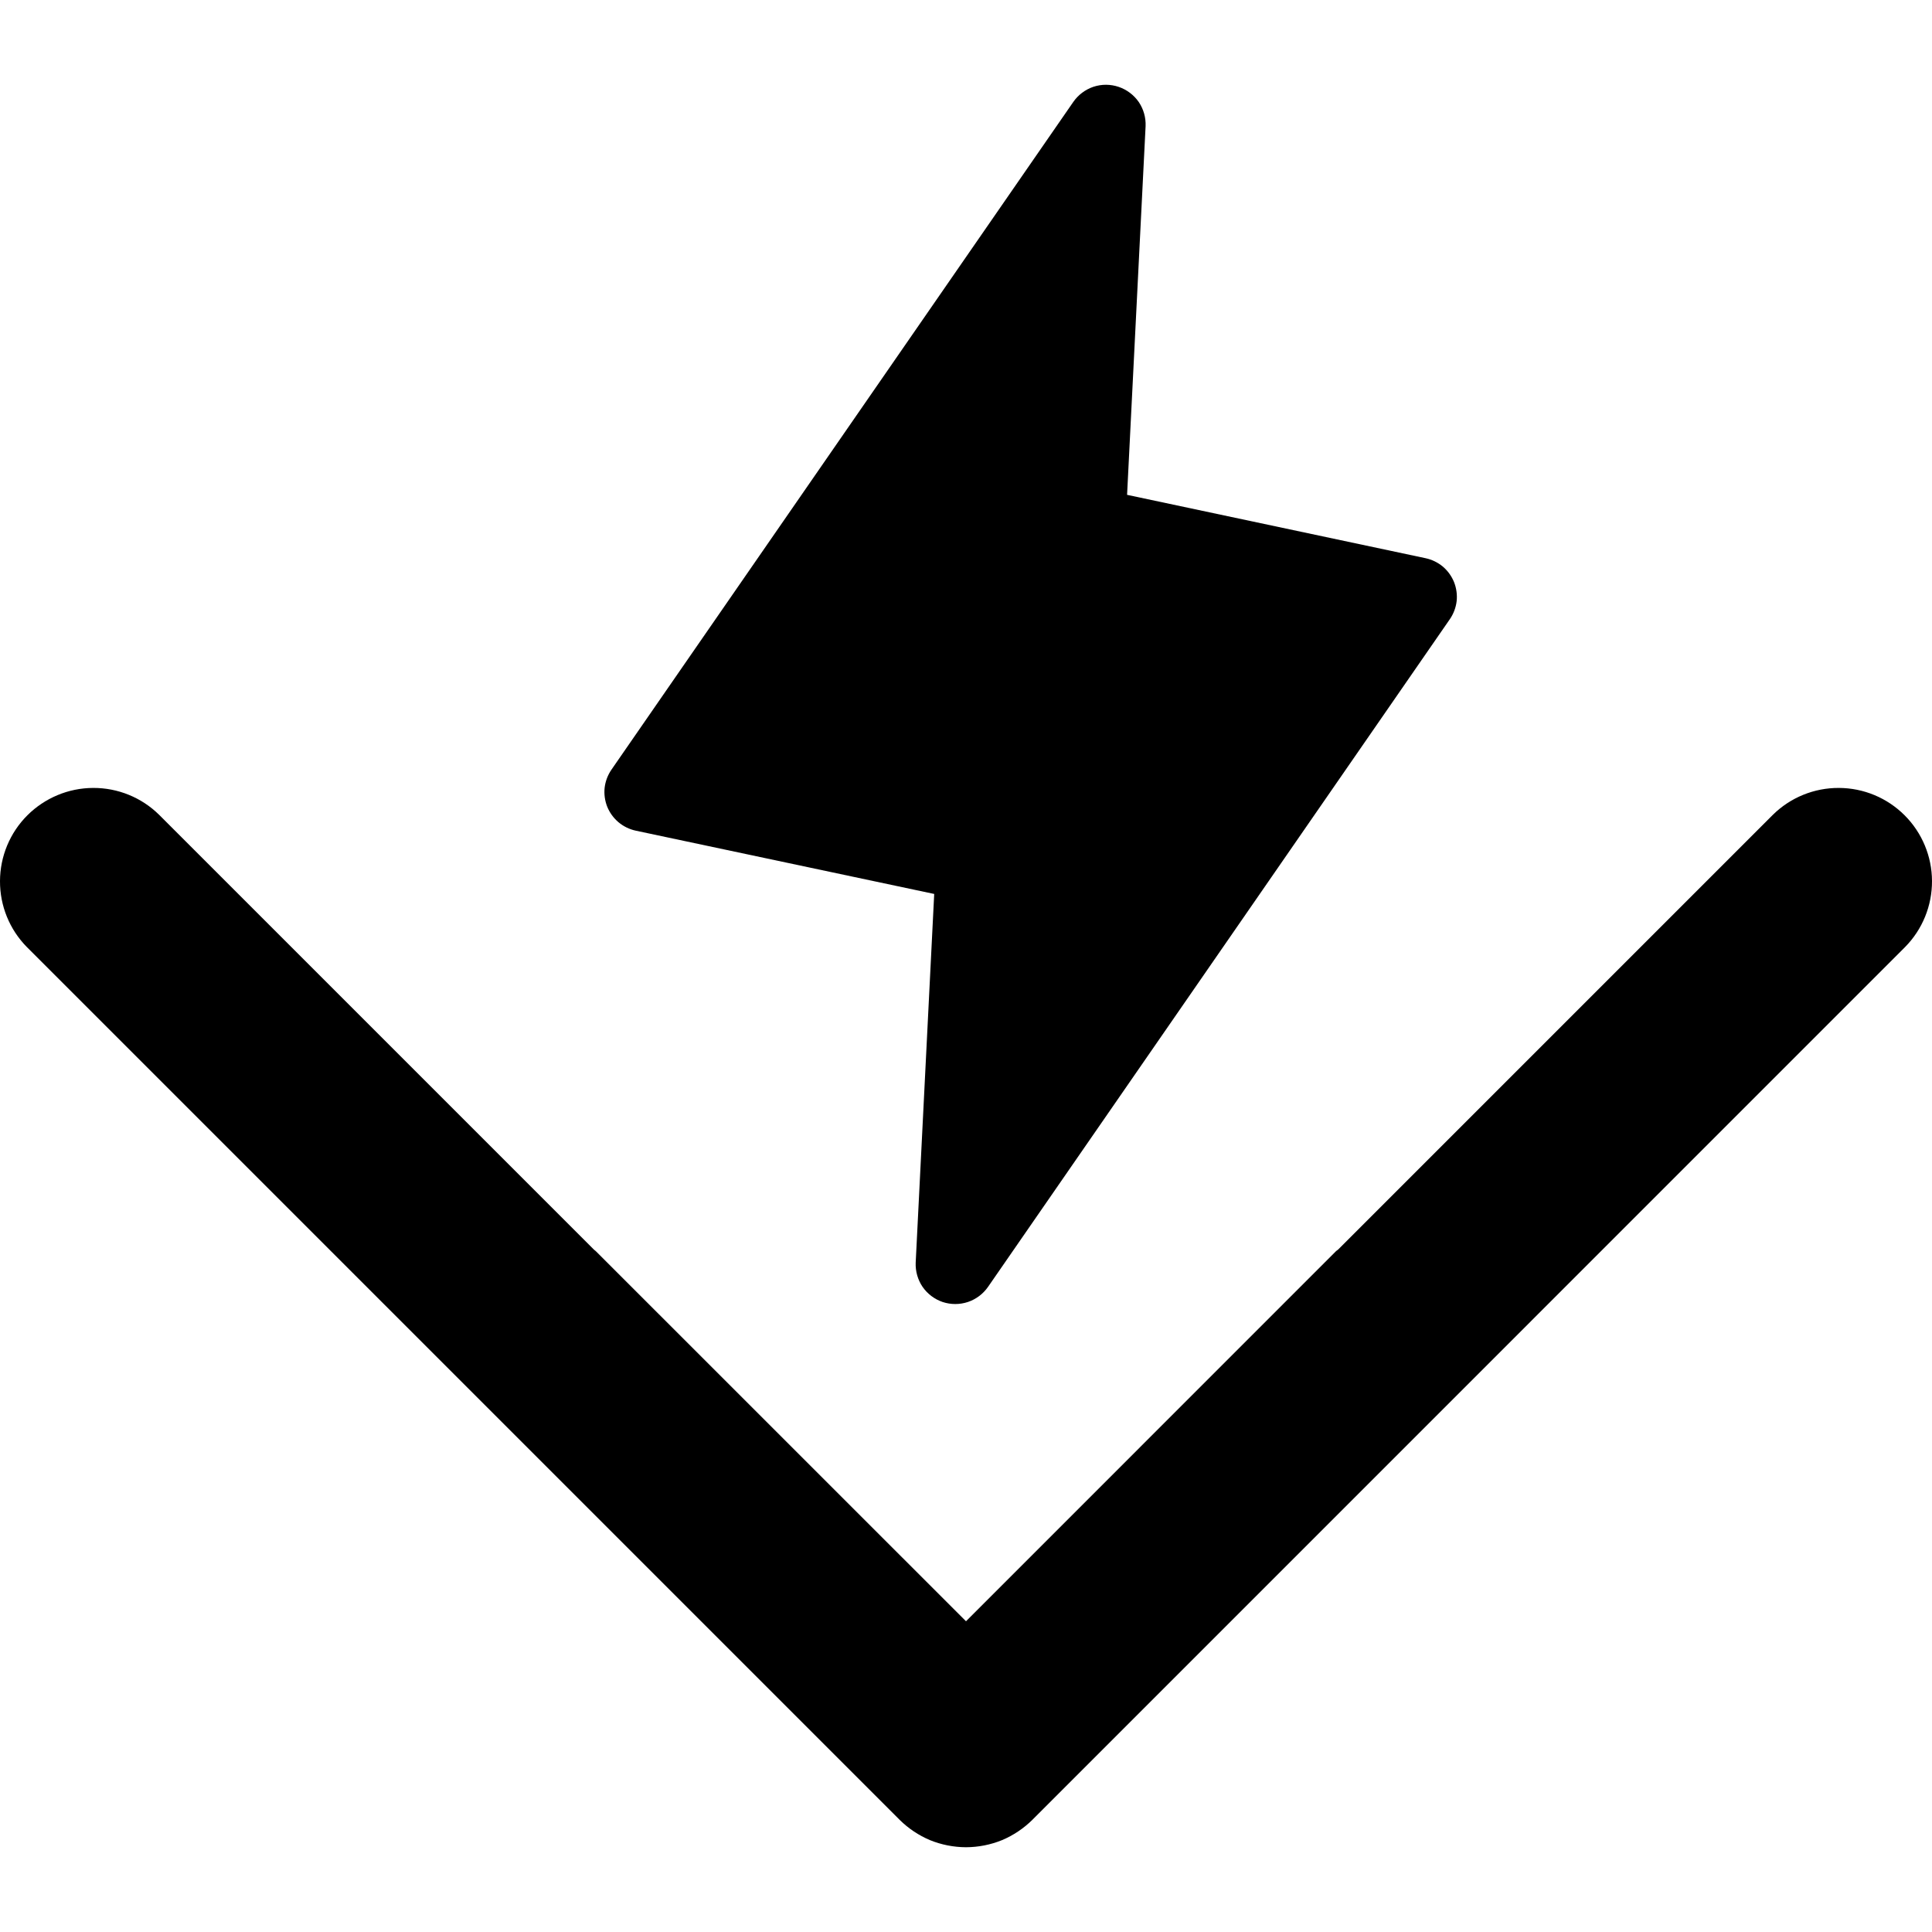
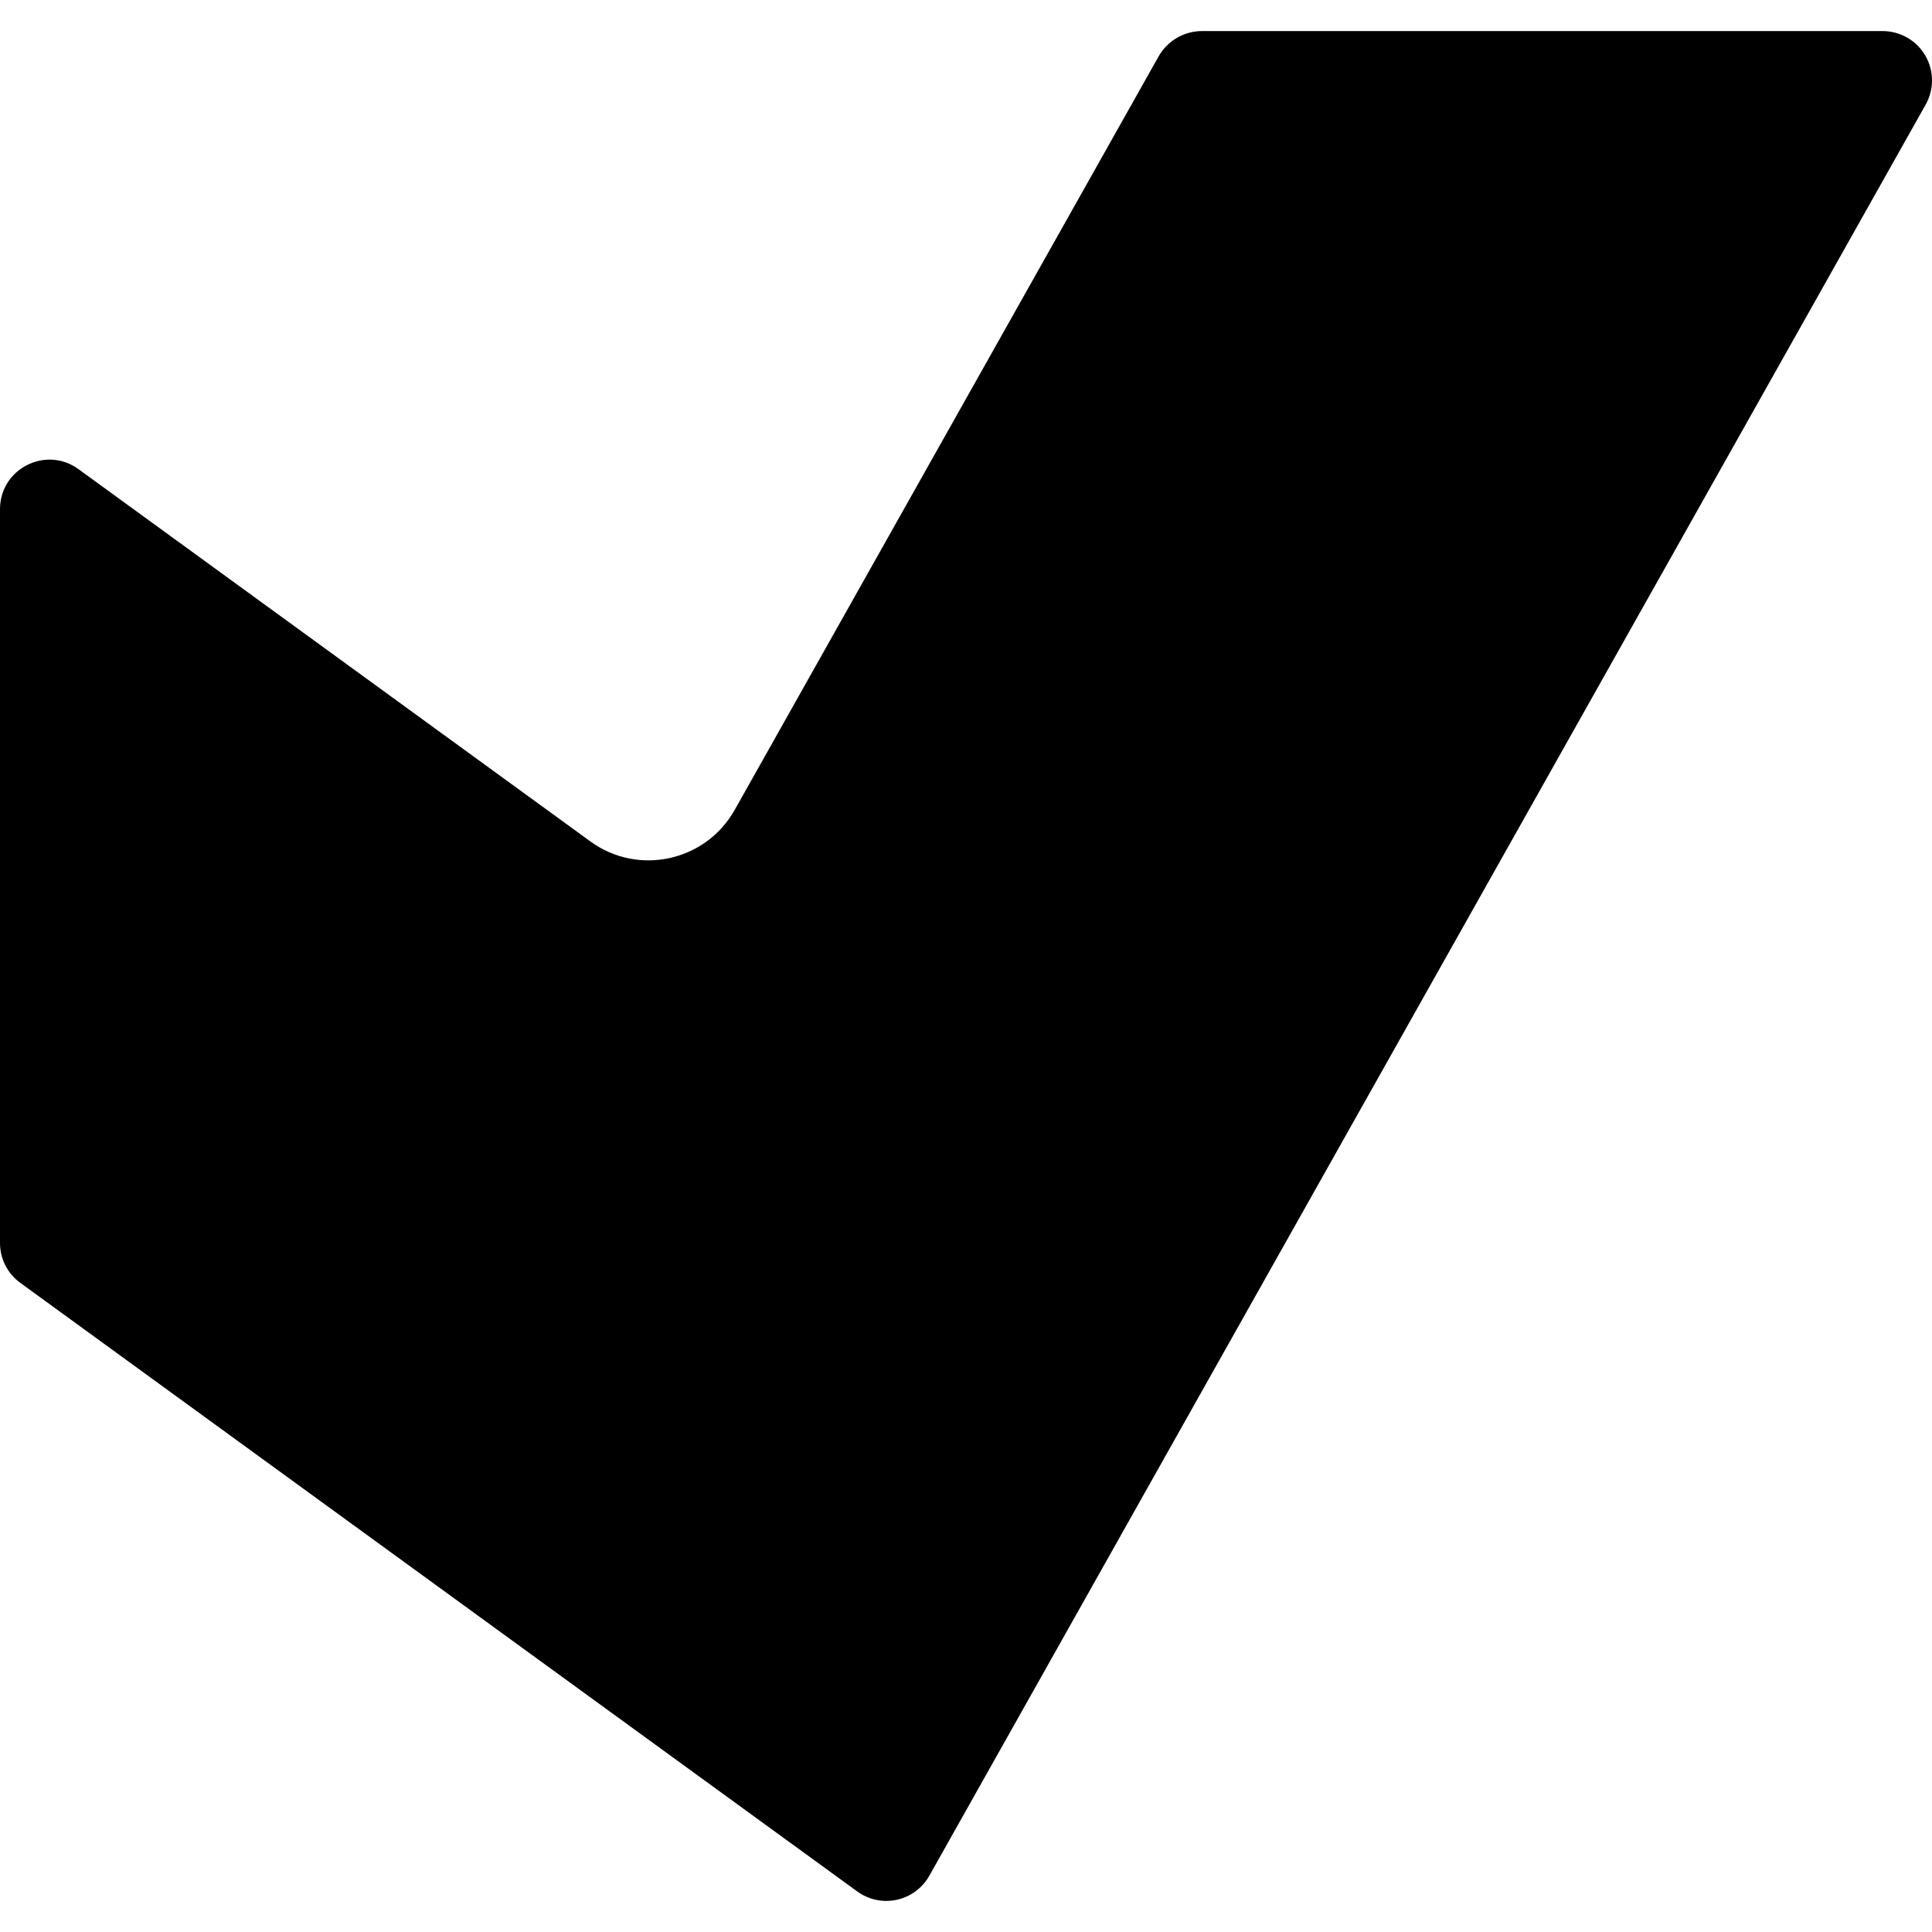
<svg xmlns="http://www.w3.org/2000/svg" viewBox="0 0 24 24">
-   <path d="M13.74 1.053a.5.5 0 0 0-.157.025.5.5 0 0 0-.25.188L7.595 9.562a.5.5 0 0 0-.084.223.5.5 0 0 0 .032.236.5.5 0 0 0 .14.193.5.5 0 0 0 .215.105l3.707.786-.23 4.58a.5.5 0 0 0 .085.3.5.5 0 0 0 .25.189.5.5 0 0 0 .313 0 .5.5 0 0 0 .25-.187l5.738-8.296a.5.5 0 0 0 .084-.223.5.5 0 0 0-.032-.236.5.5 0 0 0-.14-.194.5.5 0 0 0-.215-.104l-3.707-.787.23-4.58a.5.5 0 0 0-.085-.3.5.5 0 0 0-.25-.188.5.5 0 0 0-.156-.026M1.157 9.788c-.307.001-.6.124-.817.34a1.16 1.16 0 0 0-.34.817 1.16 1.16 0 0 0 .334.82l10.842 10.842a1.2 1.2 0 0 0 .377.252 1.2 1.2 0 0 0 .445.088h.004a1.2 1.2 0 0 0 .445-.088 1.2 1.2 0 0 0 .377-.252l10.842-10.843a1.16 1.16 0 0 0 .334-.82 1.16 1.16 0 0 0-.34-.816 1.16 1.16 0 0 0-.817-.34 1.16 1.16 0 0 0-.82.334l-5.4 5.4-.026.02L12 20.14l-4.598-4.597q-.011-.01-.024-.02l-5.401-5.401a1.16 1.16 0 0 0-.82-.334" />
+   <path d="M11.545 23.3a.613.613 0 0 1-.895.197L.252 15.936A.61.61 0 0 1 0 15.439V6.325c0-.502.569-.792.975-.497l6.358 4.624c.594.433 1.432.25 1.793-.39L14.393.7a.62.62 0 0 1 .535-.314h8.455a.613.613 0 0 1 .537.916z" />
</svg>
